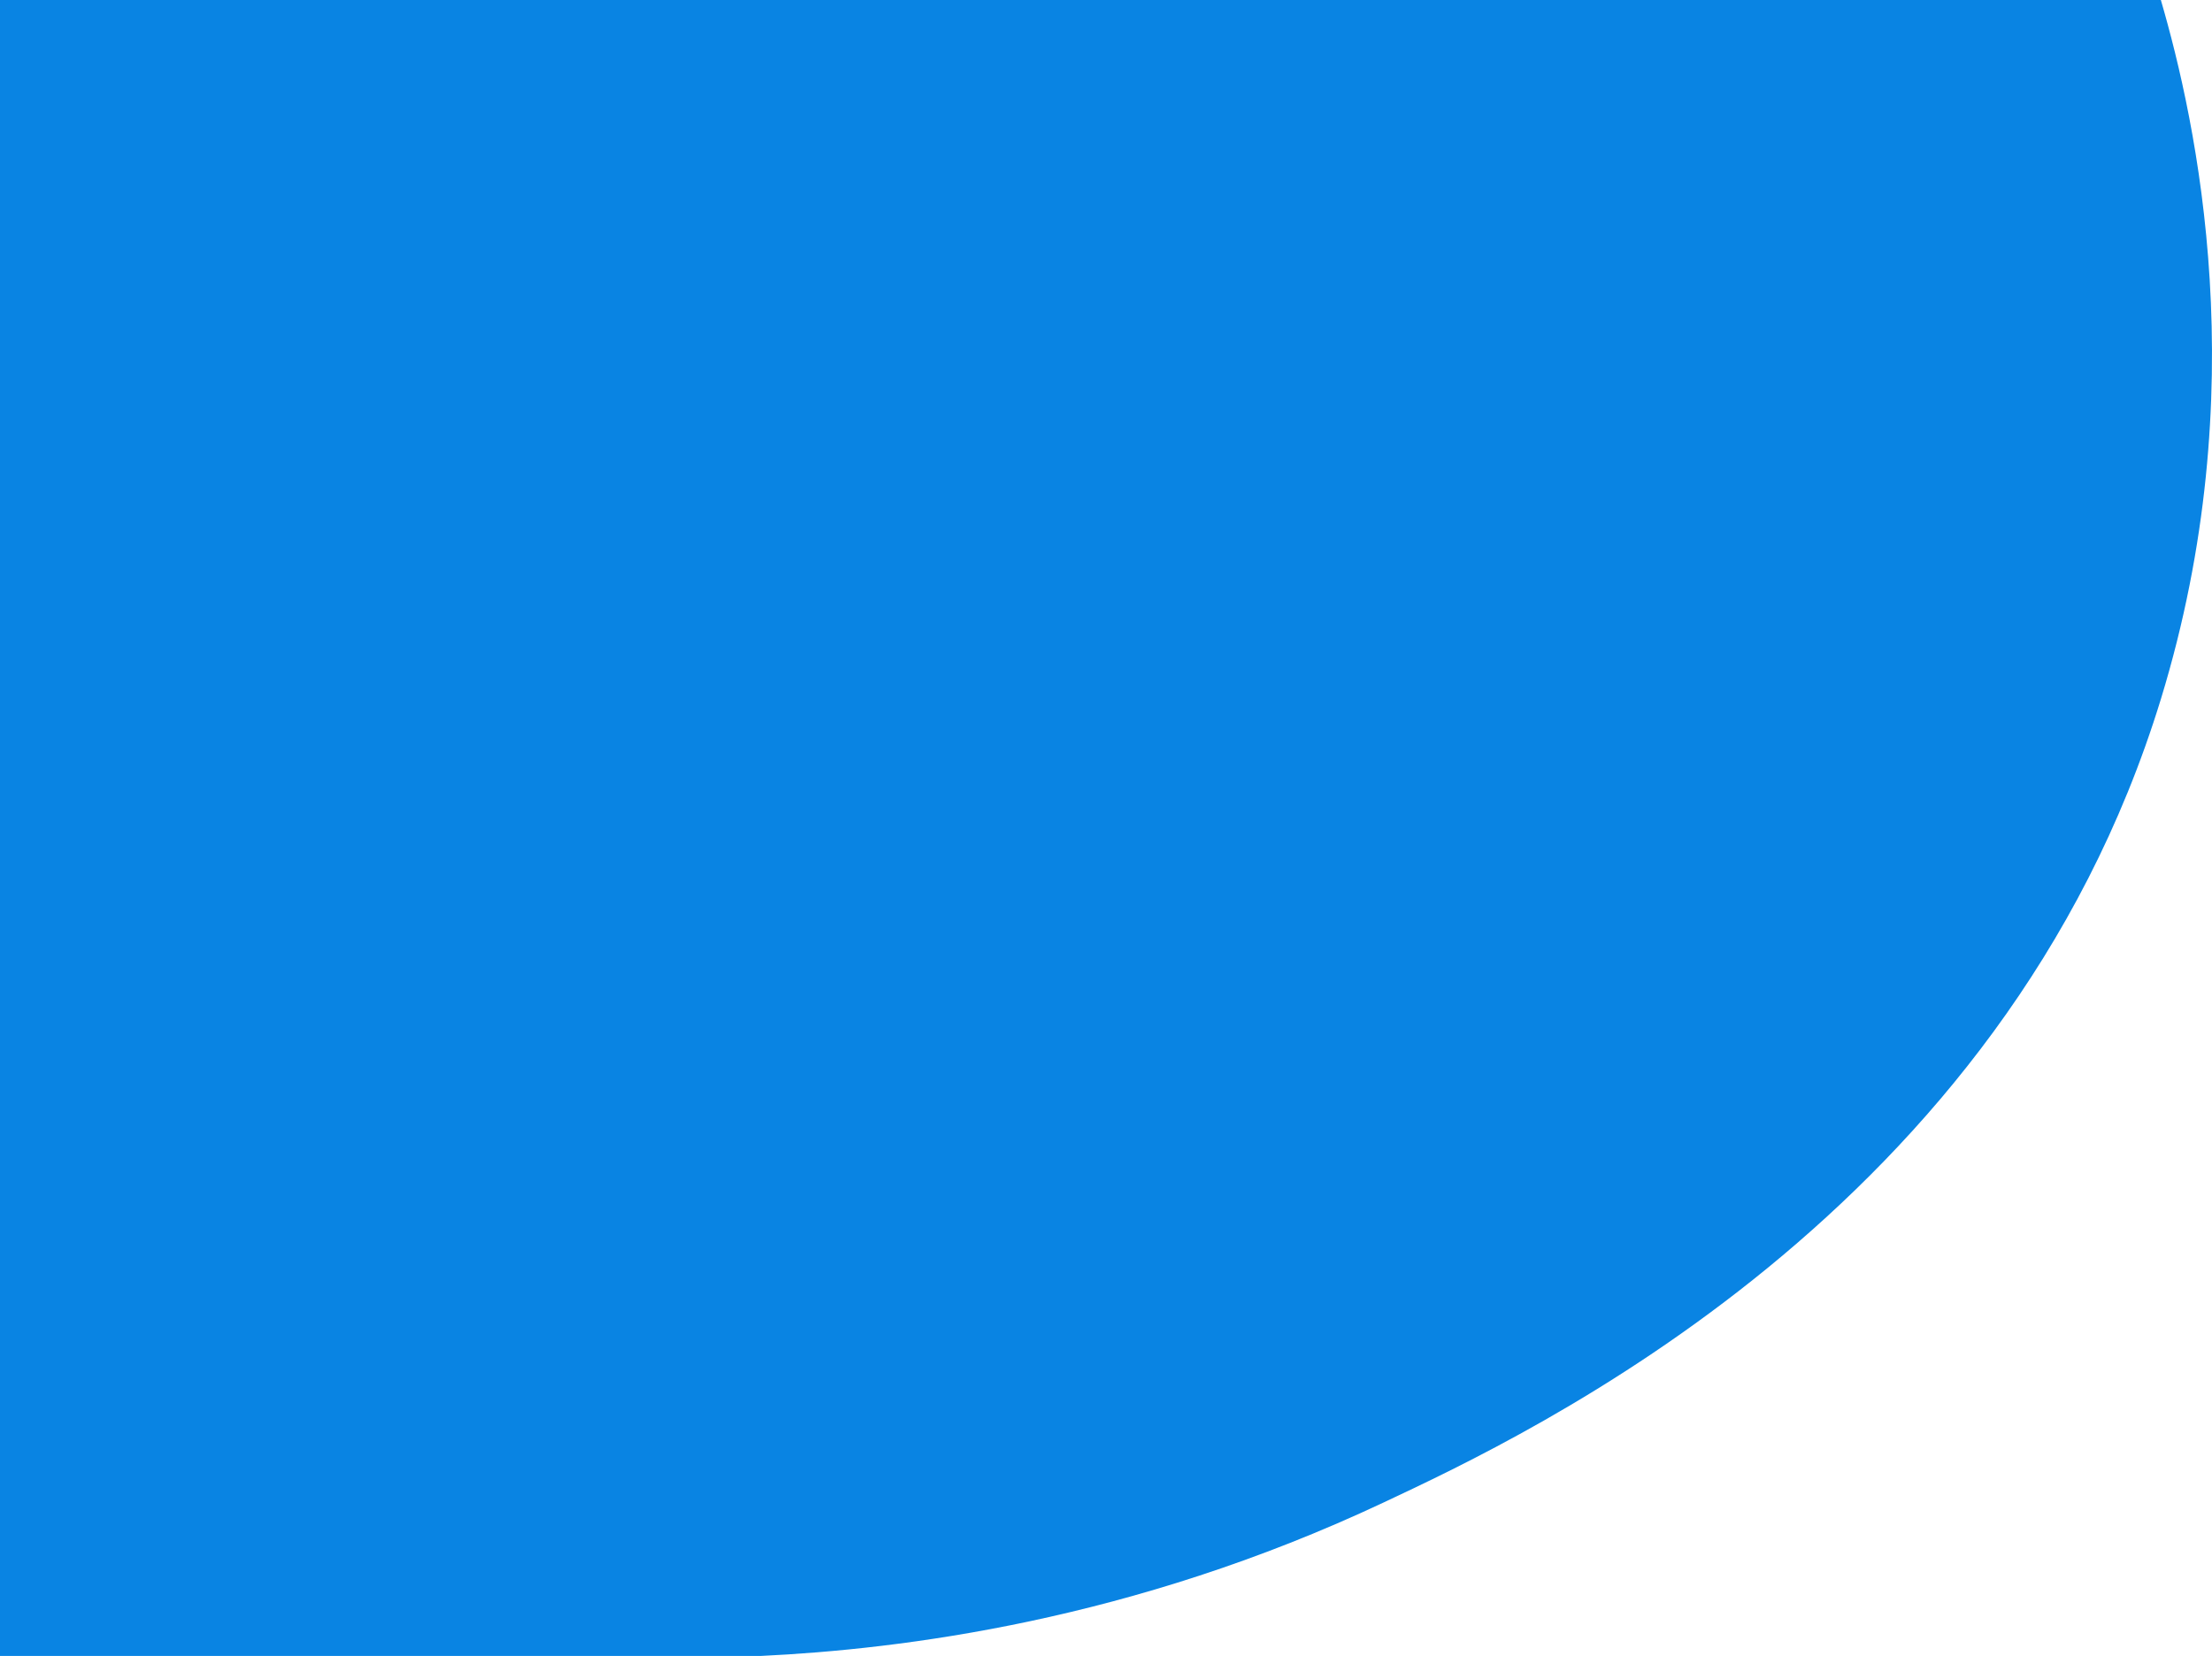
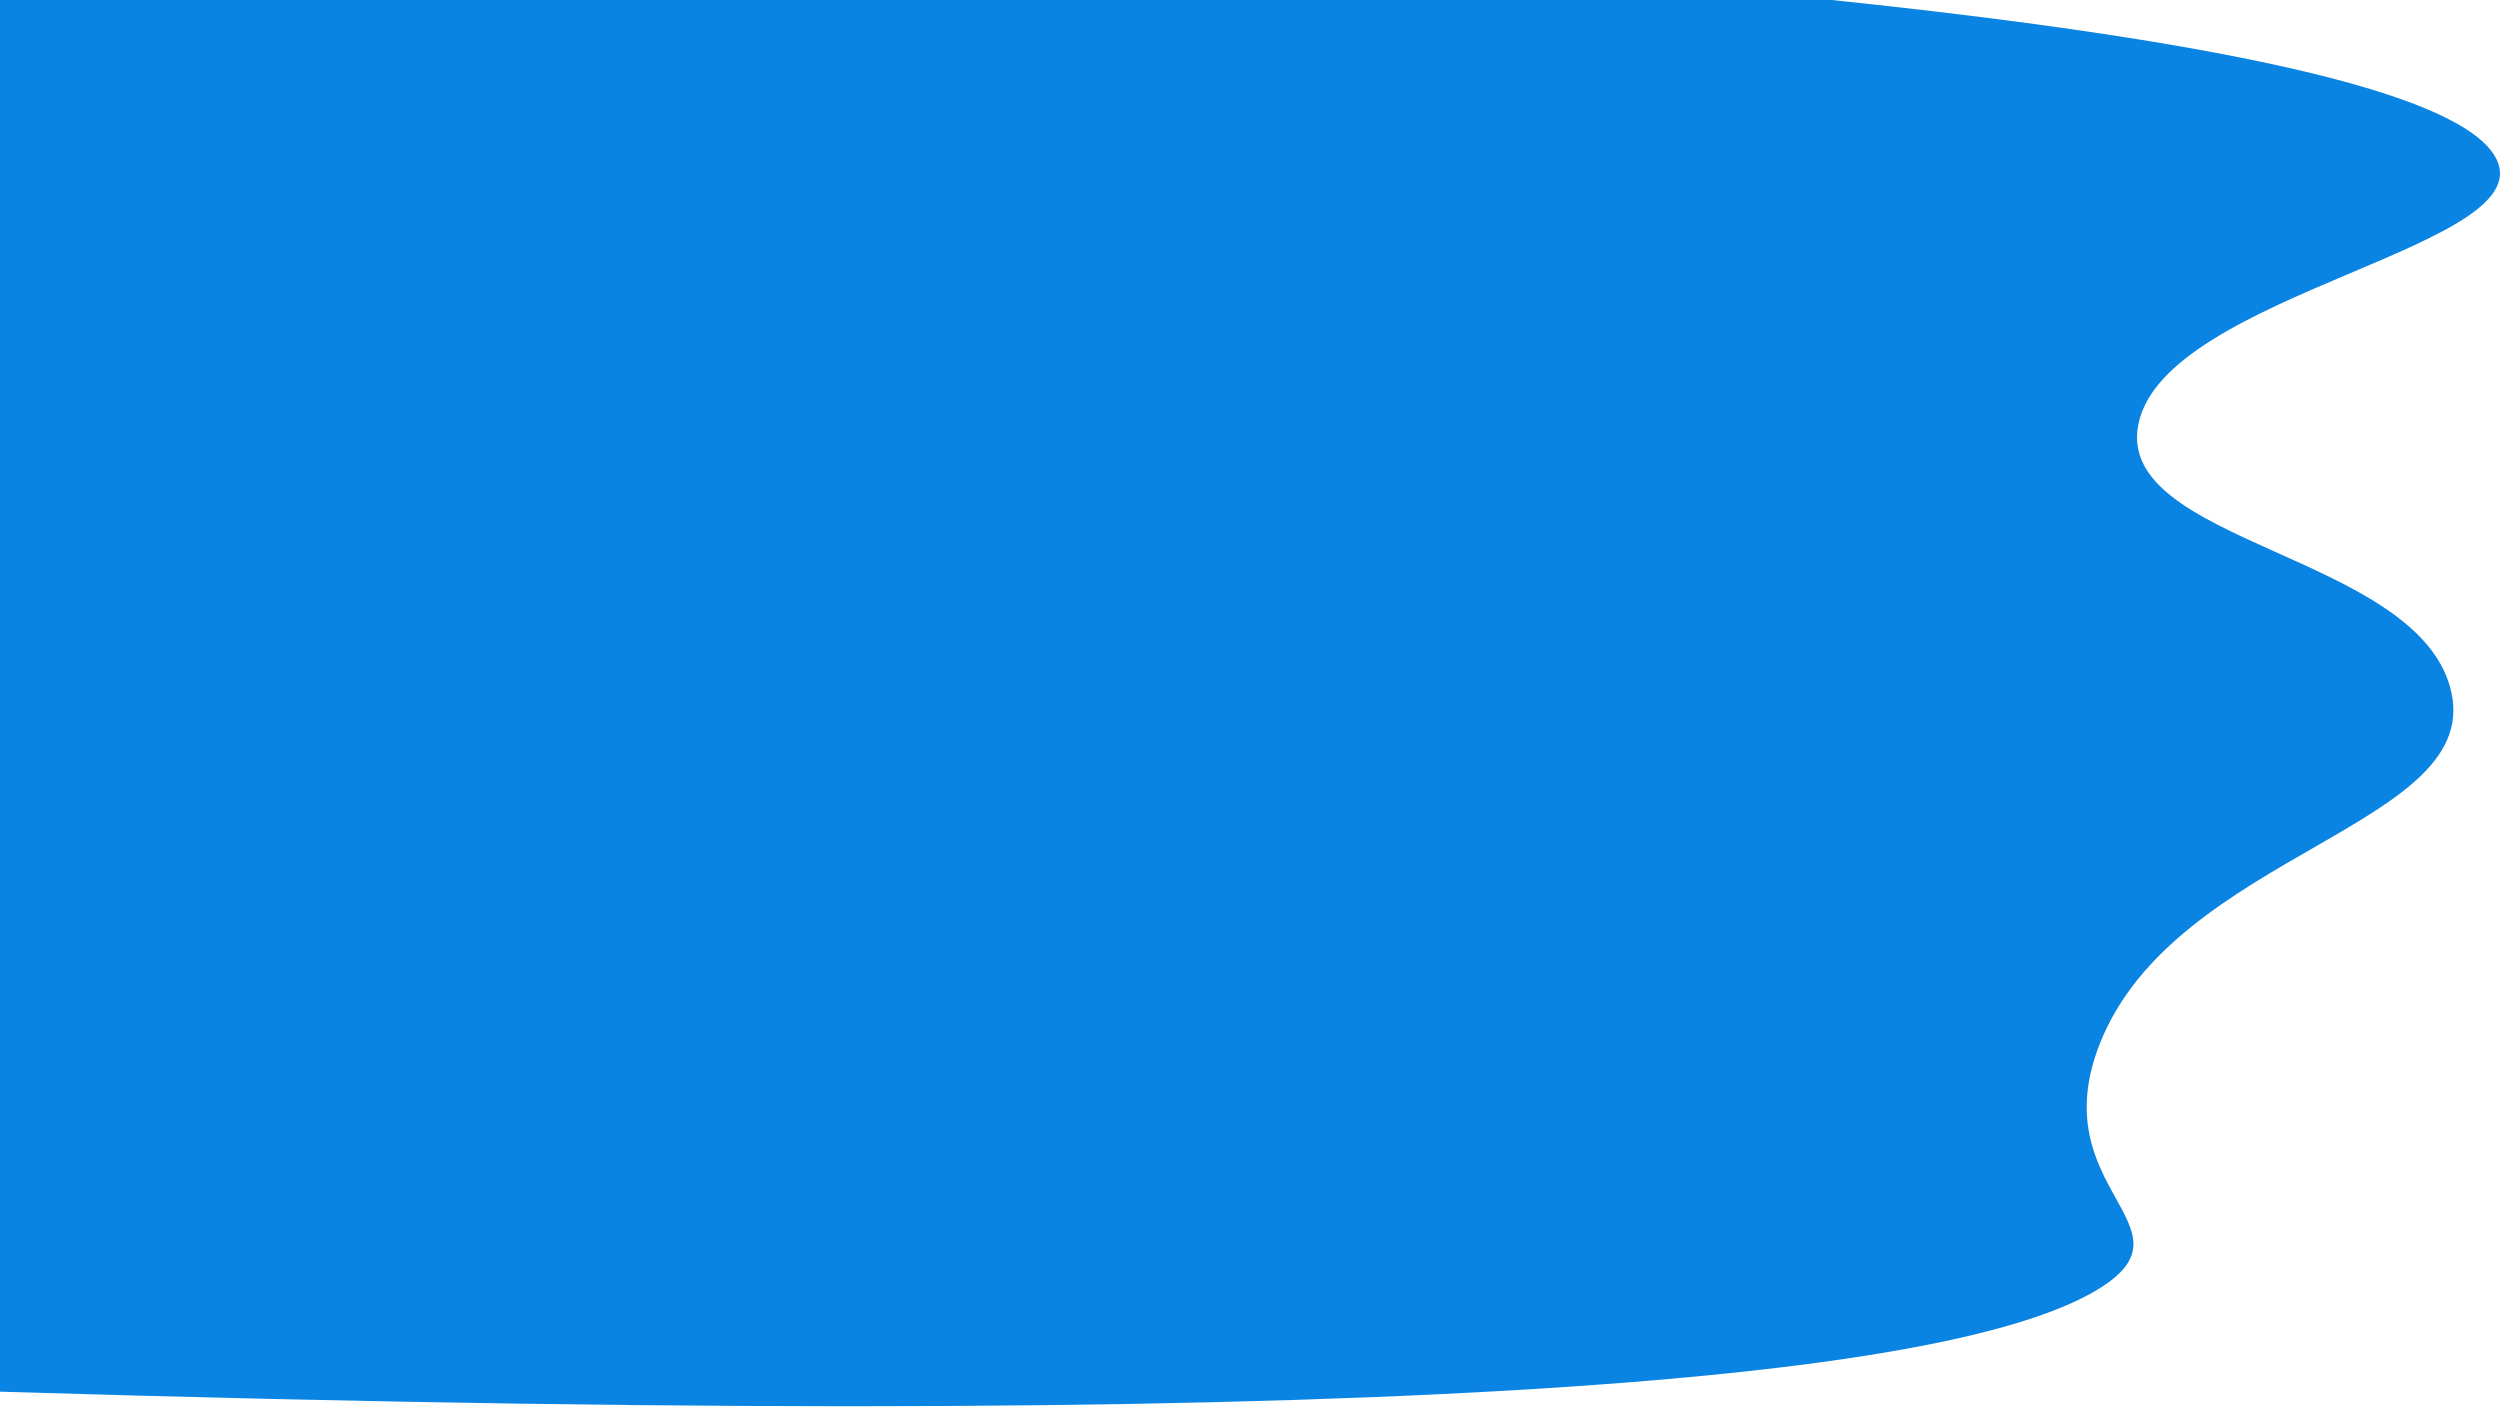
- <svg xmlns="http://www.w3.org/2000/svg" viewBox="0 0 1442.35 1080">
-   <defs>
-     <style>.cls-1{fill:#0984e3;}</style>
-   </defs>
-   <g id="Layer_2" data-name="Layer 2">
-     <g id="Layer_1-2" data-name="Layer 1">
-       <path class="cls-1" d="M1409,0c23.26,79.82,61.69,254.68,0,456C1306.43,790.72,997.77,935,902,980c-164.36,77.31-314.61,95.61-406,100H0V0Z" />
+ <svg xmlns="http://www.w3.org/2000/svg" version="1.1" id="Layer_1" x="0px" y="0px" viewBox="0 0 1920 1080" style="enable-background:new 0 0 1920 1080;" xml:space="preserve">
+   <style type="text/css">
+ 	.st0{fill:#0984E3;}
+ </style>
+   <g>
+     <g id="Layer_1-2">
+       <path class="st0" d="M0,1068.8c1159.6,35.3,1515.3-18.9,1612.4-79.3c76.3-47.5-43.5-75.9,0-187.3    c58.1-148.7,298.9-167.7,269.3-274.4c-28.3-102.3-257-110.9-239.5-201.6C1662,224.1,1960,189.3,1915.5,119    C1893,83.5,1783.4,39.3,1406.7,0H0V1068.8z" />
    </g>
  </g>
</svg>
